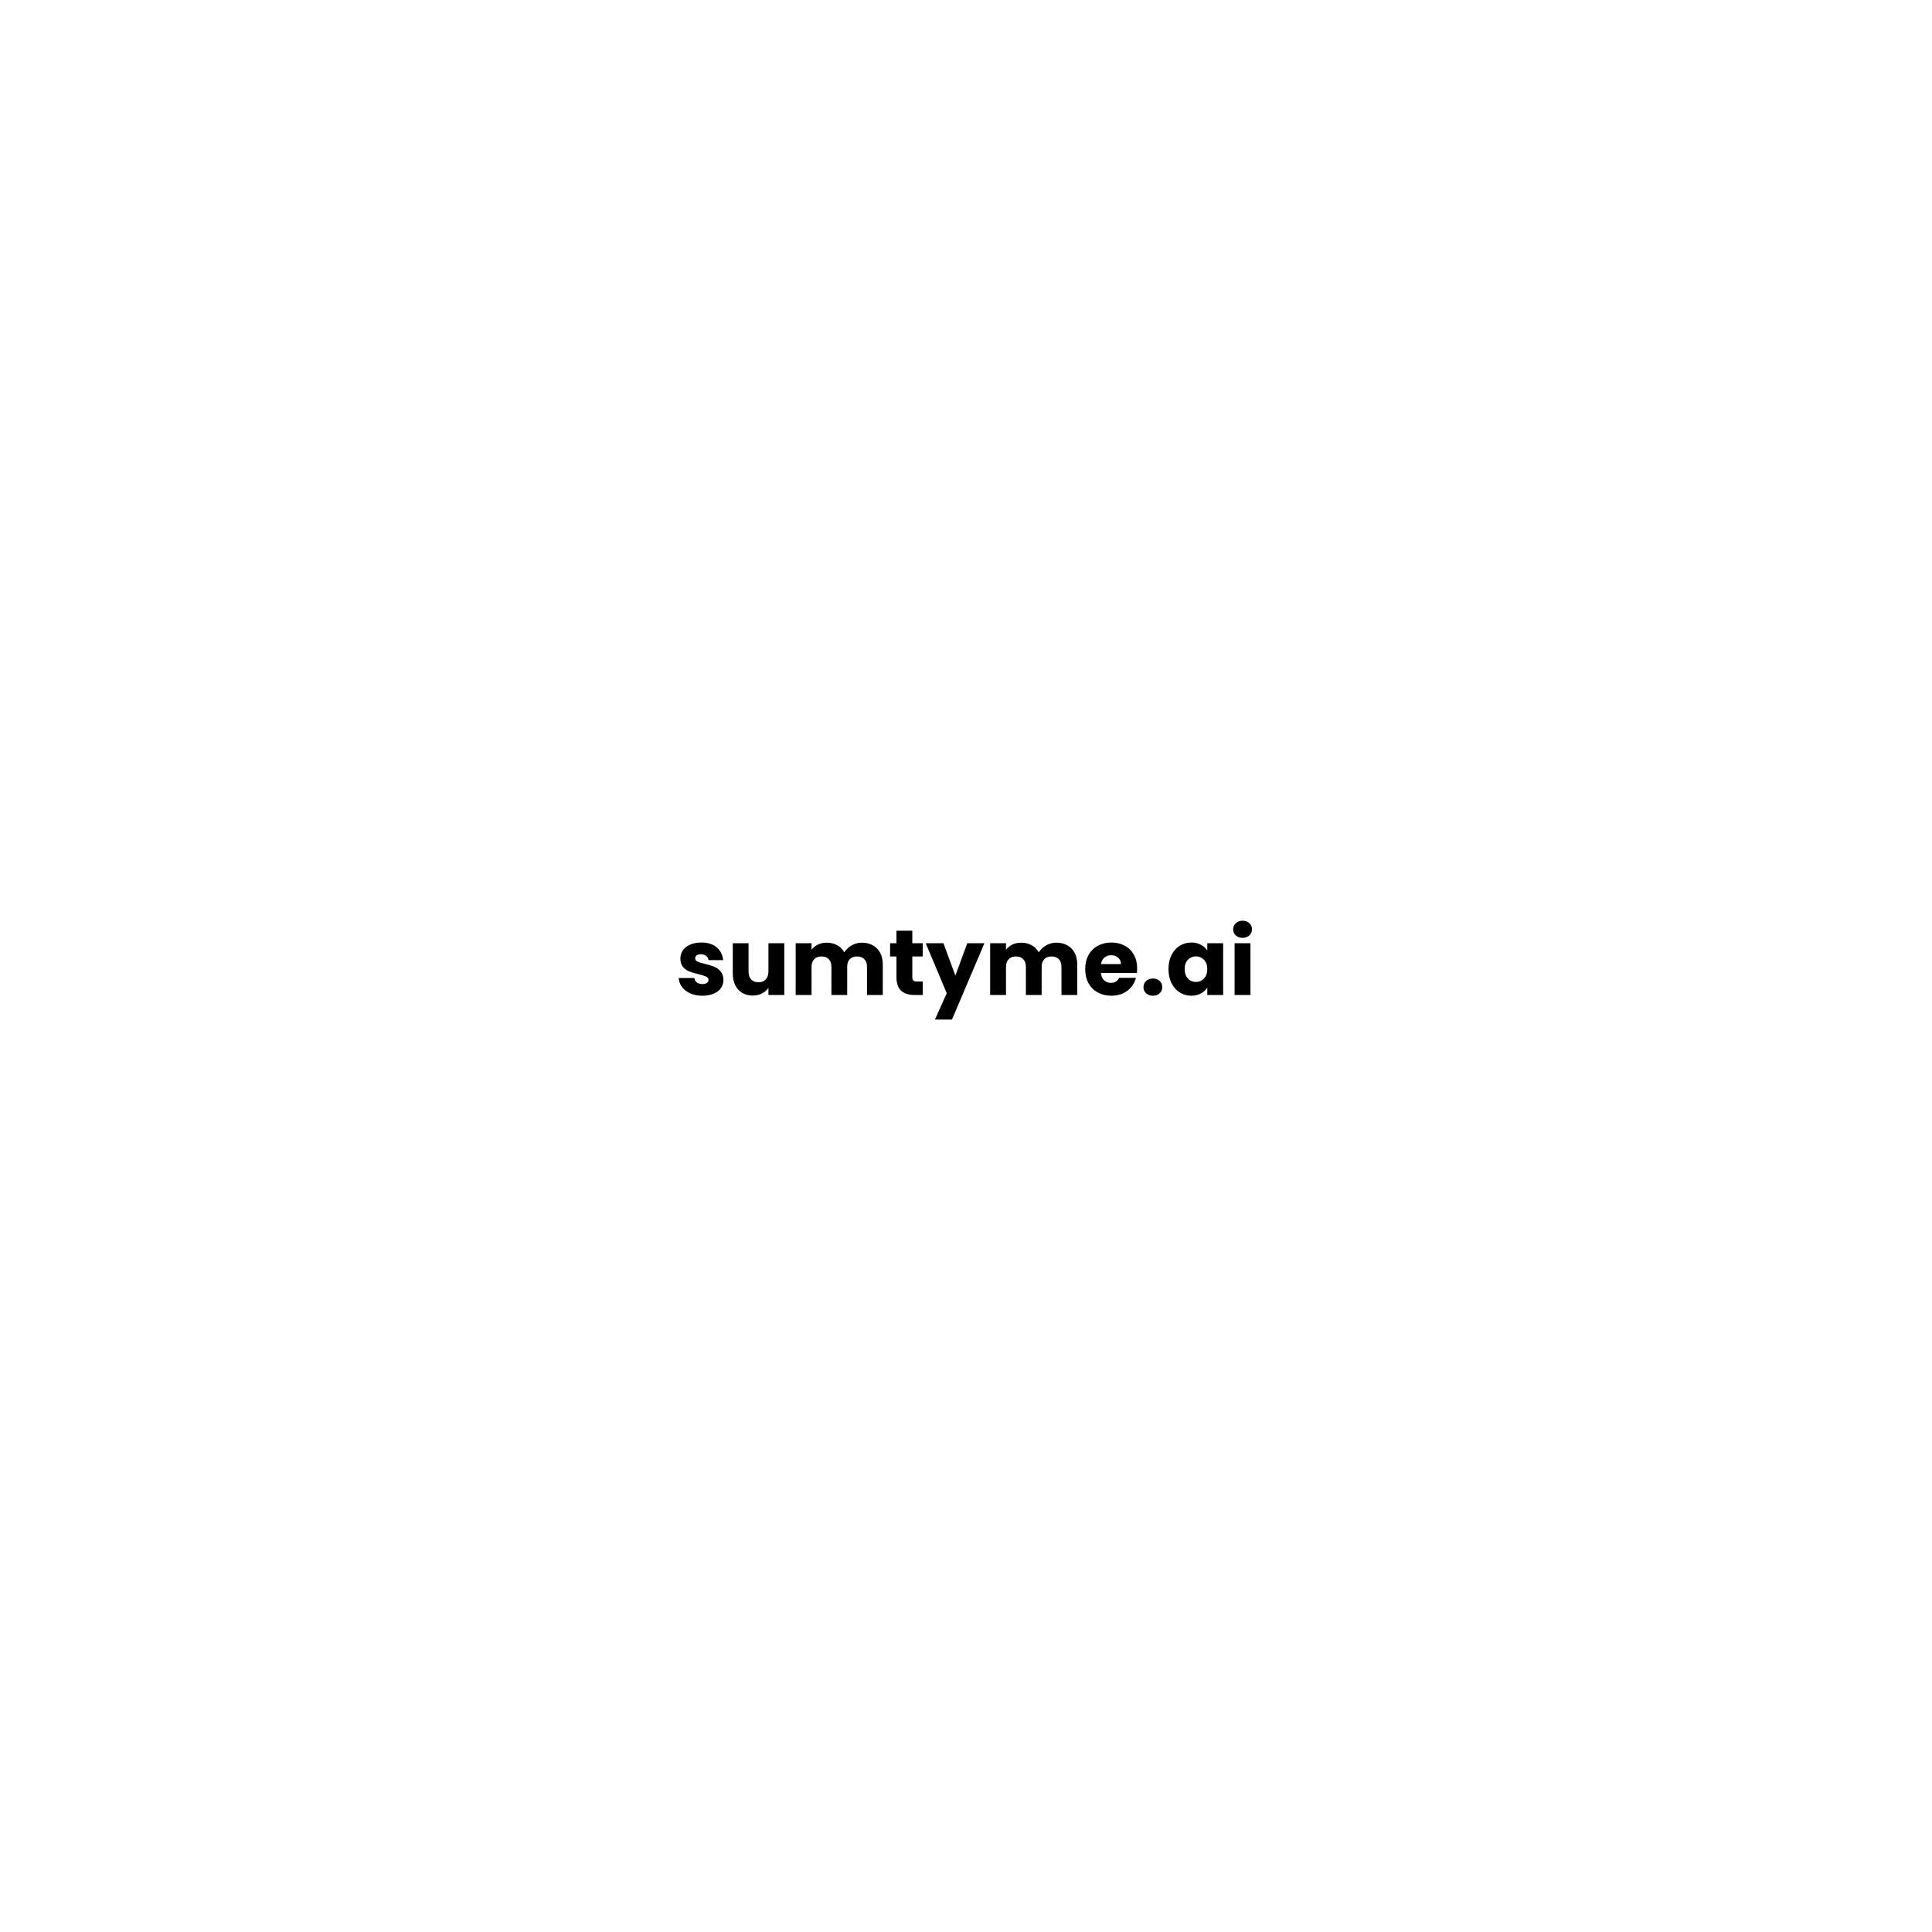
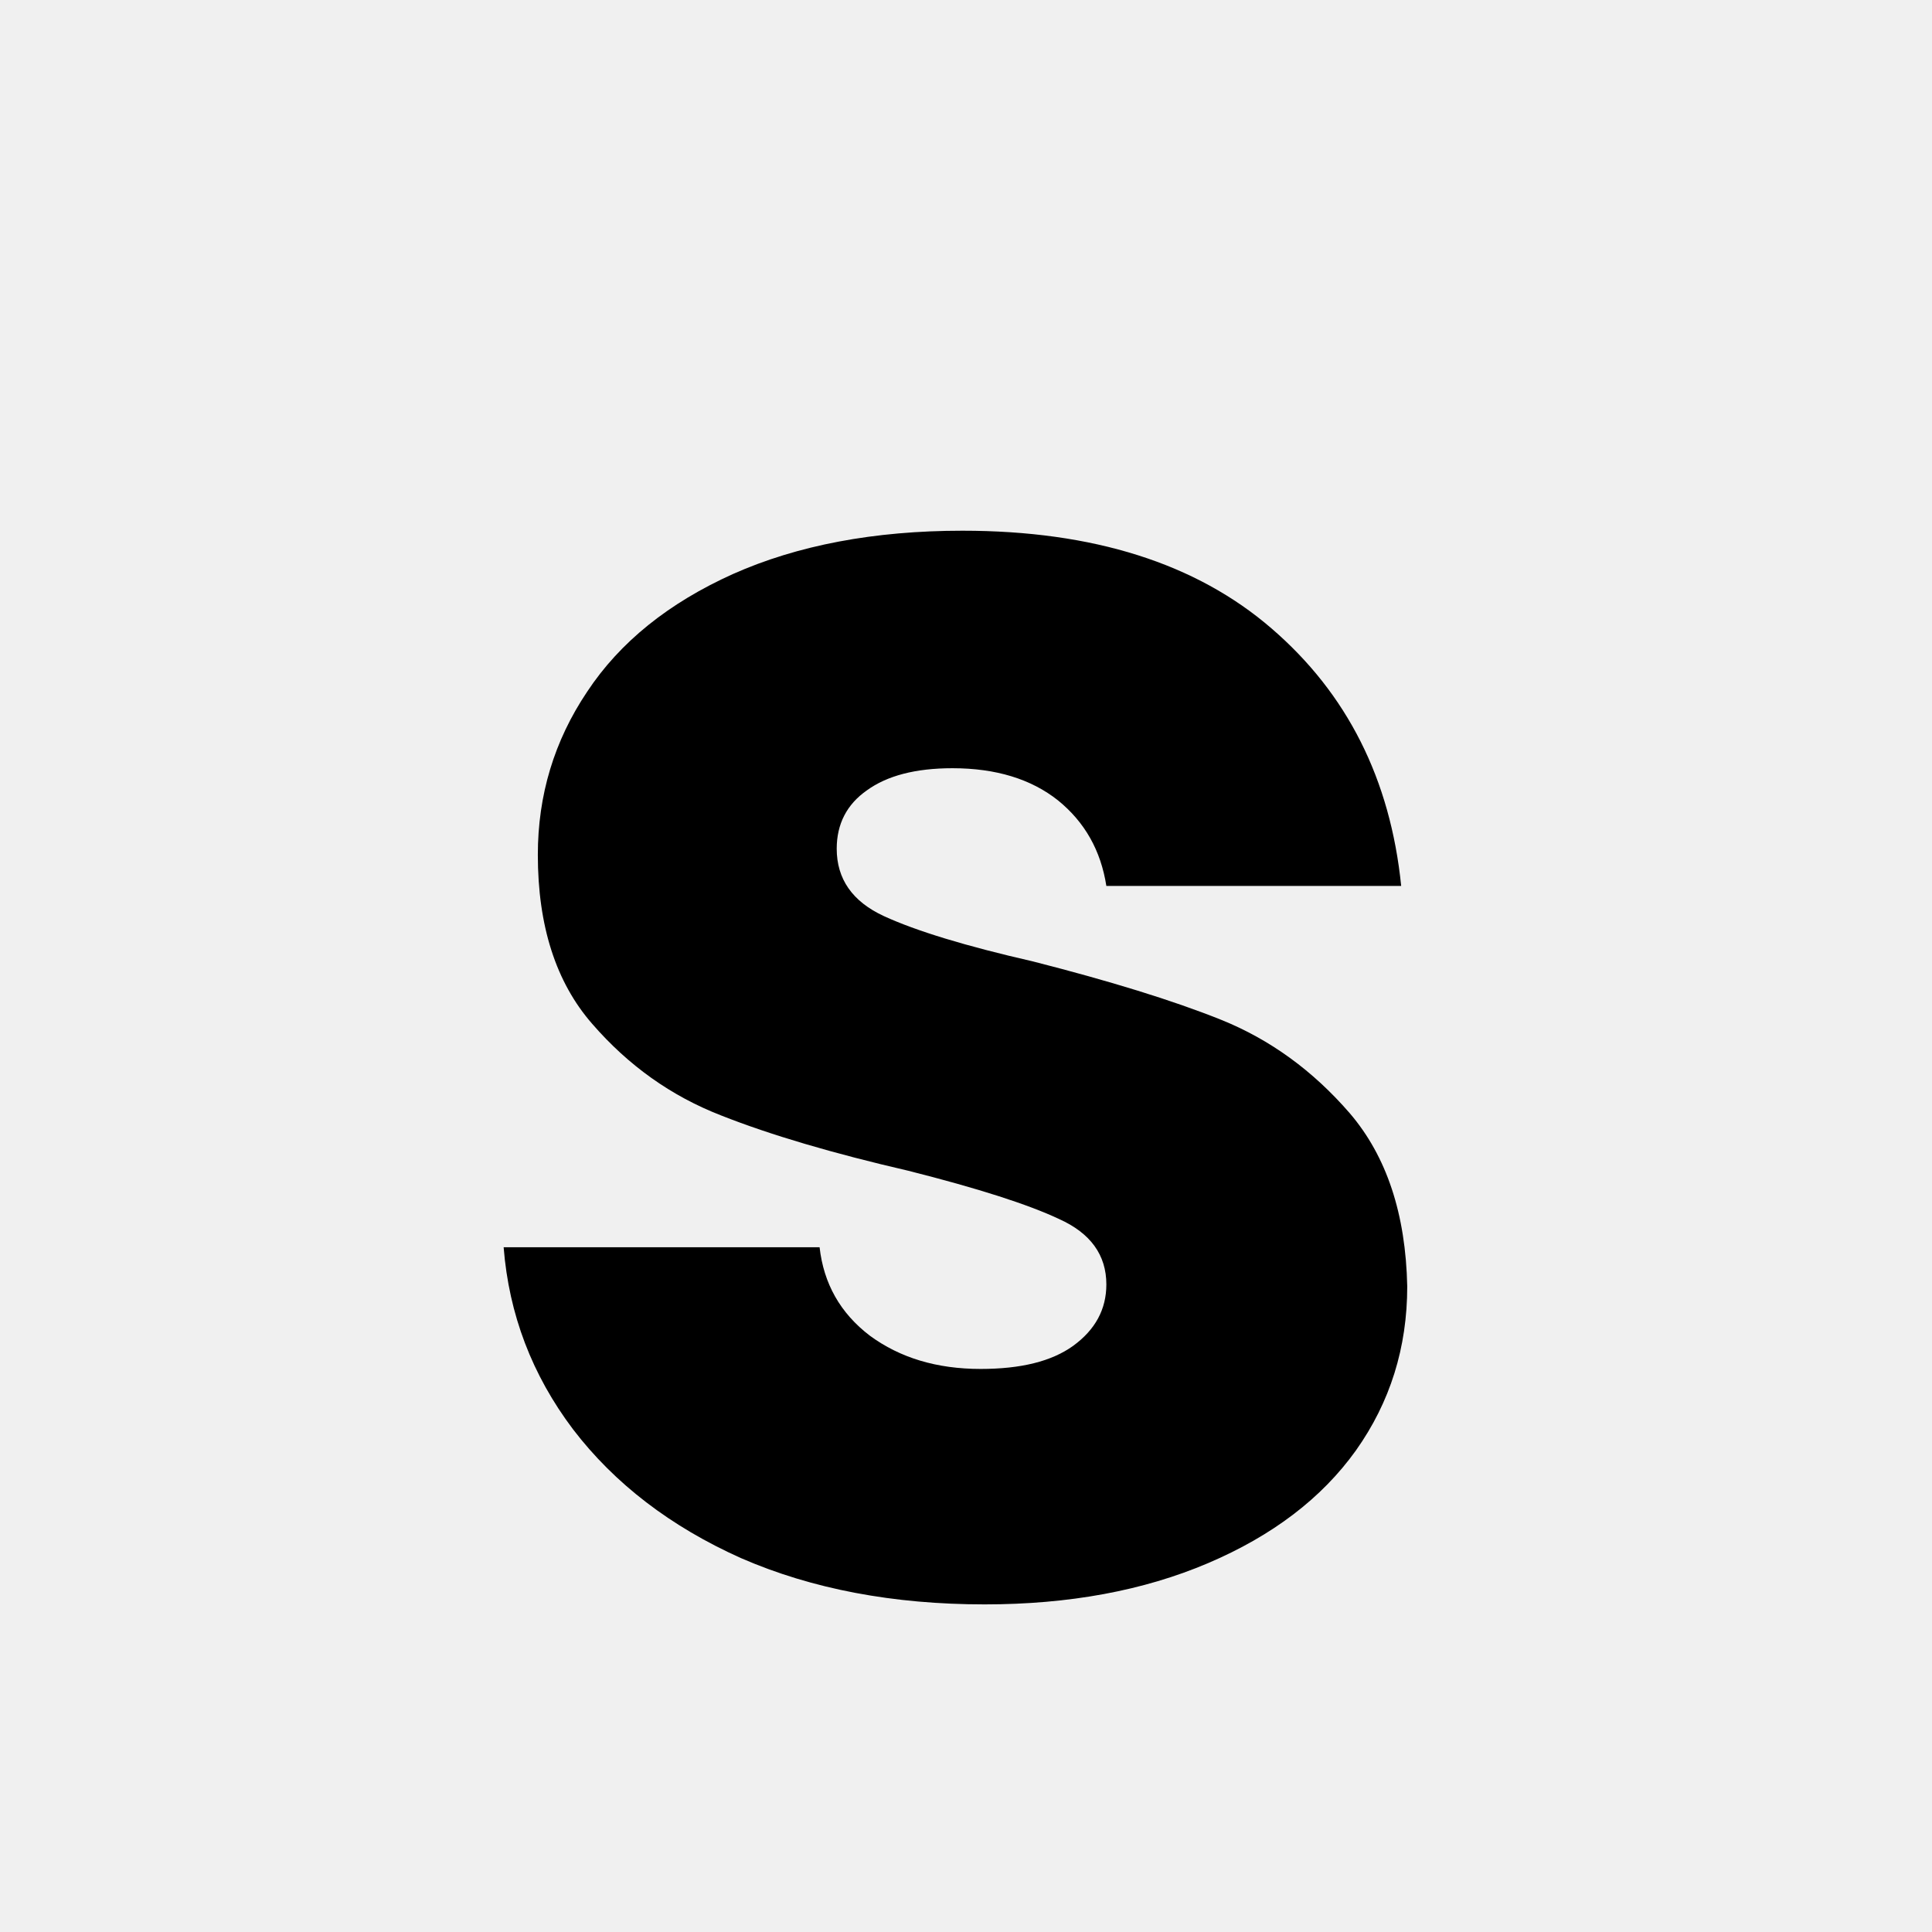
- <svg xmlns="http://www.w3.org/2000/svg" width="500" zoomAndPan="magnify" viewBox="0 0 375 375" height="500" preserveAspectRatio="xMidYMid meet" version="1.0">
+ <svg xmlns="http://www.w3.org/2000/svg" width="40" zoomAndPan="magnify" viewBox="0 0 30 30" height="40" preserveAspectRatio="xMidYMid meet" version="1.0">
  <defs>
    <g />
  </defs>
-   <rect x="-37.5" width="450" fill="#ffffff" y="-37.5" height="450" fill-opacity="1" />
-   <rect x="-37.5" width="450" fill="#ffffff" y="-37.5" height="450" fill-opacity="1" />
  <g fill="#000000" fill-opacity="1">
-     <g transform="translate(131.1548, 193.1294)">
+     <g transform="translate(6.898468, 24.67884)">
      <g>
-         <path d="M 5.203 0.141 C 4.328 0.141 3.547 -0.004 2.859 -0.297 C 2.18 -0.598 1.641 -1.008 1.234 -1.531 C 0.836 -2.062 0.617 -2.648 0.578 -3.297 L 3.625 -3.297 C 3.656 -2.941 3.812 -2.656 4.094 -2.438 C 4.383 -2.227 4.742 -2.125 5.172 -2.125 C 5.547 -2.125 5.836 -2.195 6.047 -2.344 C 6.266 -2.5 6.375 -2.695 6.375 -2.938 C 6.375 -3.219 6.223 -3.426 5.922 -3.562 C 5.617 -3.707 5.133 -3.863 4.469 -4.031 C 3.75 -4.195 3.145 -4.375 2.656 -4.562 C 2.176 -4.75 1.766 -5.039 1.422 -5.438 C 1.078 -5.844 0.906 -6.391 0.906 -7.078 C 0.906 -7.648 1.062 -8.172 1.375 -8.641 C 1.695 -9.117 2.164 -9.492 2.781 -9.766 C 3.395 -10.047 4.129 -10.188 4.984 -10.188 C 6.242 -10.188 7.234 -9.875 7.953 -9.25 C 8.68 -8.625 9.102 -7.797 9.219 -6.766 L 6.375 -6.766 C 6.32 -7.117 6.164 -7.395 5.906 -7.594 C 5.656 -7.801 5.316 -7.906 4.891 -7.906 C 4.535 -7.906 4.258 -7.832 4.062 -7.688 C 3.875 -7.551 3.781 -7.363 3.781 -7.125 C 3.781 -6.844 3.93 -6.629 4.234 -6.484 C 4.547 -6.336 5.023 -6.191 5.672 -6.047 C 6.41 -5.859 7.016 -5.672 7.484 -5.484 C 7.953 -5.297 8.363 -4.992 8.719 -4.578 C 9.07 -4.16 9.254 -3.609 9.266 -2.922 C 9.266 -2.328 9.098 -1.797 8.766 -1.328 C 8.441 -0.867 7.969 -0.508 7.344 -0.25 C 6.727 0.008 6.016 0.141 5.203 0.141 Z M 5.203 0.141 " />
-       </g>
-     </g>
-   </g>
-   <g fill="#000000" fill-opacity="1">
-     <g transform="translate(141.1988, 193.1294)">
-       <g>
-         <path d="M 11.031 -10.047 L 11.031 0 L 7.953 0 L 7.953 -1.375 C 7.641 -0.926 7.219 -0.566 6.688 -0.297 C 6.156 -0.023 5.562 0.109 4.906 0.109 C 4.145 0.109 3.469 -0.062 2.875 -0.406 C 2.289 -0.75 1.836 -1.242 1.516 -1.891 C 1.191 -2.535 1.031 -3.297 1.031 -4.172 L 1.031 -10.047 L 4.094 -10.047 L 4.094 -4.594 C 4.094 -3.914 4.266 -3.391 4.609 -3.016 C 4.953 -2.648 5.422 -2.469 6.016 -2.469 C 6.609 -2.469 7.078 -2.648 7.422 -3.016 C 7.773 -3.391 7.953 -3.914 7.953 -4.594 L 7.953 -10.047 Z M 11.031 -10.047 " />
-       </g>
-     </g>
-   </g>
-   <g fill="#000000" fill-opacity="1">
-     <g transform="translate(153.3307, 193.1294)">
-       <g>
-         <path d="M 13.938 -10.156 C 15.176 -10.156 16.164 -9.773 16.906 -9.016 C 17.645 -8.266 18.016 -7.219 18.016 -5.875 L 18.016 0 L 14.953 0 L 14.953 -5.453 C 14.953 -6.098 14.781 -6.598 14.438 -6.953 C 14.102 -7.305 13.633 -7.484 13.031 -7.484 C 12.426 -7.484 11.953 -7.305 11.609 -6.953 C 11.273 -6.598 11.109 -6.098 11.109 -5.453 L 11.109 0 L 8.047 0 L 8.047 -5.453 C 8.047 -6.098 7.875 -6.598 7.531 -6.953 C 7.188 -7.305 6.719 -7.484 6.125 -7.484 C 5.52 -7.484 5.047 -7.305 4.703 -6.953 C 4.359 -6.598 4.188 -6.098 4.188 -5.453 L 4.188 0 L 1.109 0 L 1.109 -10.047 L 4.188 -10.047 L 4.188 -8.781 C 4.5 -9.195 4.906 -9.531 5.406 -9.781 C 5.914 -10.031 6.488 -10.156 7.125 -10.156 C 7.883 -10.156 8.562 -9.992 9.156 -9.672 C 9.75 -9.348 10.211 -8.883 10.547 -8.281 C 10.891 -8.832 11.363 -9.281 11.969 -9.625 C 12.57 -9.977 13.227 -10.156 13.938 -10.156 Z M 13.938 -10.156 " />
-       </g>
-     </g>
-   </g>
-   <g fill="#000000" fill-opacity="1">
-     <g transform="translate(172.3927, 193.1294)">
-       <g>
-         <path d="M 6.719 -2.609 L 6.719 0 L 5.141 0 C 4.023 0 3.156 -0.27 2.531 -0.812 C 1.914 -1.363 1.609 -2.254 1.609 -3.484 L 1.609 -7.484 L 0.375 -7.484 L 0.375 -10.047 L 1.609 -10.047 L 1.609 -12.484 L 4.688 -12.484 L 4.688 -10.047 L 6.703 -10.047 L 6.703 -7.484 L 4.688 -7.484 L 4.688 -3.453 C 4.688 -3.148 4.754 -2.93 4.891 -2.797 C 5.035 -2.672 5.273 -2.609 5.609 -2.609 Z M 6.719 -2.609 " />
-       </g>
-     </g>
-   </g>
-   <g fill="#000000" fill-opacity="1">
-     <g transform="translate(179.7006, 193.1294)">
-       <g>
-         <path d="M 11.375 -10.047 L 5.078 4.766 L 1.766 4.766 L 4.062 -0.344 L -0.016 -10.047 L 3.422 -10.047 L 5.734 -3.766 L 8.047 -10.047 Z M 11.375 -10.047 " />
-       </g>
-     </g>
-   </g>
-   <g fill="#000000" fill-opacity="1">
-     <g transform="translate(191.0766, 193.1294)">
-       <g>
-         <path d="M 13.938 -10.156 C 15.176 -10.156 16.164 -9.773 16.906 -9.016 C 17.645 -8.266 18.016 -7.219 18.016 -5.875 L 18.016 0 L 14.953 0 L 14.953 -5.453 C 14.953 -6.098 14.781 -6.598 14.438 -6.953 C 14.102 -7.305 13.633 -7.484 13.031 -7.484 C 12.426 -7.484 11.953 -7.305 11.609 -6.953 C 11.273 -6.598 11.109 -6.098 11.109 -5.453 L 11.109 0 L 8.047 0 L 8.047 -5.453 C 8.047 -6.098 7.875 -6.598 7.531 -6.953 C 7.188 -7.305 6.719 -7.484 6.125 -7.484 C 5.52 -7.484 5.047 -7.305 4.703 -6.953 C 4.359 -6.598 4.188 -6.098 4.188 -5.453 L 4.188 0 L 1.109 0 L 1.109 -10.047 L 4.188 -10.047 L 4.188 -8.781 C 4.5 -9.195 4.906 -9.531 5.406 -9.781 C 5.914 -10.031 6.488 -10.156 7.125 -10.156 C 7.883 -10.156 8.562 -9.992 9.156 -9.672 C 9.75 -9.348 10.211 -8.883 10.547 -8.281 C 10.891 -8.832 11.363 -9.281 11.969 -9.625 C 12.57 -9.977 13.227 -10.156 13.938 -10.156 Z M 13.938 -10.156 " />
-       </g>
-     </g>
-   </g>
-   <g fill="#000000" fill-opacity="1">
-     <g transform="translate(210.1385, 193.1294)">
-       <g>
-         <path d="M 10.578 -5.188 C 10.578 -4.895 10.562 -4.594 10.531 -4.281 L 3.562 -4.281 C 3.613 -3.656 3.816 -3.176 4.172 -2.844 C 4.523 -2.52 4.957 -2.359 5.469 -2.359 C 6.238 -2.359 6.773 -2.68 7.078 -3.328 L 10.344 -3.328 C 10.176 -2.672 9.875 -2.078 9.438 -1.547 C 9 -1.016 8.445 -0.598 7.781 -0.297 C 7.125 -0.004 6.391 0.141 5.578 0.141 C 4.598 0.141 3.723 -0.066 2.953 -0.484 C 2.18 -0.898 1.578 -1.5 1.141 -2.281 C 0.711 -3.062 0.5 -3.973 0.5 -5.016 C 0.5 -6.066 0.711 -6.977 1.141 -7.75 C 1.566 -8.531 2.164 -9.129 2.938 -9.547 C 3.707 -9.973 4.586 -10.188 5.578 -10.188 C 6.547 -10.188 7.41 -9.984 8.172 -9.578 C 8.93 -9.172 9.52 -8.586 9.938 -7.828 C 10.363 -7.078 10.578 -6.195 10.578 -5.188 Z M 7.438 -6 C 7.438 -6.52 7.254 -6.938 6.891 -7.25 C 6.535 -7.562 6.086 -7.719 5.547 -7.719 C 5.023 -7.719 4.586 -7.566 4.234 -7.266 C 3.879 -6.973 3.66 -6.551 3.578 -6 Z M 7.438 -6 " />
-       </g>
-     </g>
-   </g>
-   <g fill="#000000" fill-opacity="1">
-     <g transform="translate(221.2265, 193.1294)">
-       <g>
-         <path d="M 2.562 0.141 C 2.02 0.141 1.578 -0.016 1.234 -0.328 C 0.891 -0.648 0.719 -1.047 0.719 -1.516 C 0.719 -1.992 0.891 -2.395 1.234 -2.719 C 1.578 -3.039 2.02 -3.203 2.562 -3.203 C 3.082 -3.203 3.516 -3.039 3.859 -2.719 C 4.203 -2.395 4.375 -1.992 4.375 -1.516 C 4.375 -1.047 4.203 -0.648 3.859 -0.328 C 3.516 -0.016 3.082 0.141 2.562 0.141 Z M 2.562 0.141 " />
-       </g>
-     </g>
-   </g>
-   <g fill="#000000" fill-opacity="1">
-     <g transform="translate(226.3025, 193.1294)">
-       <g>
-         <path d="M 0.5 -5.047 C 0.5 -6.078 0.691 -6.977 1.078 -7.75 C 1.473 -8.531 2.004 -9.129 2.672 -9.547 C 3.348 -9.973 4.102 -10.188 4.938 -10.188 C 5.645 -10.188 6.266 -10.039 6.797 -9.75 C 7.328 -9.469 7.738 -9.094 8.031 -8.625 L 8.031 -10.047 L 11.109 -10.047 L 11.109 0 L 8.031 0 L 8.031 -1.422 C 7.727 -0.953 7.305 -0.57 6.766 -0.281 C 6.234 0 5.613 0.141 4.906 0.141 C 4.094 0.141 3.348 -0.07 2.672 -0.5 C 2.004 -0.926 1.473 -1.531 1.078 -2.312 C 0.691 -3.094 0.5 -4.004 0.5 -5.047 Z M 8.031 -5.016 C 8.031 -5.785 7.816 -6.391 7.391 -6.828 C 6.961 -7.273 6.441 -7.5 5.828 -7.5 C 5.211 -7.5 4.691 -7.281 4.266 -6.844 C 3.848 -6.406 3.641 -5.805 3.641 -5.047 C 3.641 -4.273 3.848 -3.66 4.266 -3.203 C 4.691 -2.754 5.211 -2.531 5.828 -2.531 C 6.441 -2.531 6.961 -2.754 7.391 -3.203 C 7.816 -3.648 8.031 -4.254 8.031 -5.016 Z M 8.031 -5.016 " />
-       </g>
-     </g>
-   </g>
-   <g fill="#000000" fill-opacity="1">
-     <g transform="translate(238.5245, 193.1294)">
-       <g>
-         <path d="M 2.656 -11.094 C 2.125 -11.094 1.688 -11.25 1.344 -11.562 C 1 -11.883 0.828 -12.281 0.828 -12.75 C 0.828 -13.227 1 -13.625 1.344 -13.938 C 1.688 -14.258 2.125 -14.422 2.656 -14.422 C 3.188 -14.422 3.625 -14.258 3.969 -13.938 C 4.312 -13.625 4.484 -13.227 4.484 -12.75 C 4.484 -12.281 4.312 -11.883 3.969 -11.562 C 3.625 -11.25 3.188 -11.094 2.656 -11.094 Z M 4.188 -10.047 L 4.188 0 L 1.109 0 L 1.109 -10.047 Z M 4.188 -10.047 " />
+         <path d="M 8.391 0.234 C 6.973 0.234 5.711 -0.004 4.609 -0.484 C 3.516 -0.973 2.645 -1.641 2 -2.484 C 1.363 -3.328 1.004 -4.27 0.922 -5.312 L 5.828 -5.312 C 5.891 -4.75 6.148 -4.289 6.609 -3.938 C 7.078 -3.594 7.648 -3.422 8.328 -3.422 C 8.953 -3.422 9.43 -3.539 9.766 -3.781 C 10.109 -4.031 10.281 -4.348 10.281 -4.734 C 10.281 -5.191 10.035 -5.531 9.547 -5.75 C 9.066 -5.977 8.285 -6.227 7.203 -6.5 C 6.035 -6.77 5.066 -7.055 4.297 -7.359 C 3.523 -7.66 2.859 -8.133 2.297 -8.781 C 1.734 -9.426 1.453 -10.301 1.453 -11.406 C 1.453 -12.332 1.707 -13.176 2.219 -13.938 C 2.727 -14.707 3.484 -15.316 4.484 -15.766 C 5.484 -16.211 6.672 -16.438 8.047 -16.438 C 10.078 -16.438 11.676 -15.93 12.844 -14.922 C 14.02 -13.91 14.691 -12.578 14.859 -10.922 L 10.281 -10.922 C 10.195 -11.473 9.945 -11.914 9.531 -12.25 C 9.113 -12.582 8.566 -12.75 7.891 -12.75 C 7.316 -12.75 6.875 -12.633 6.562 -12.406 C 6.25 -12.188 6.094 -11.883 6.094 -11.5 C 6.094 -11.031 6.336 -10.68 6.828 -10.453 C 7.328 -10.223 8.098 -9.988 9.141 -9.75 C 10.336 -9.445 11.312 -9.145 12.062 -8.844 C 12.82 -8.539 13.488 -8.055 14.062 -7.391 C 14.633 -6.723 14.93 -5.828 14.953 -4.703 C 14.953 -3.754 14.688 -2.906 14.156 -2.156 C 13.625 -1.414 12.859 -0.832 11.859 -0.406 C 10.859 0.02 9.703 0.234 8.391 0.234 Z M 8.391 0.234 " />
      </g>
    </g>
  </g>
</svg>
